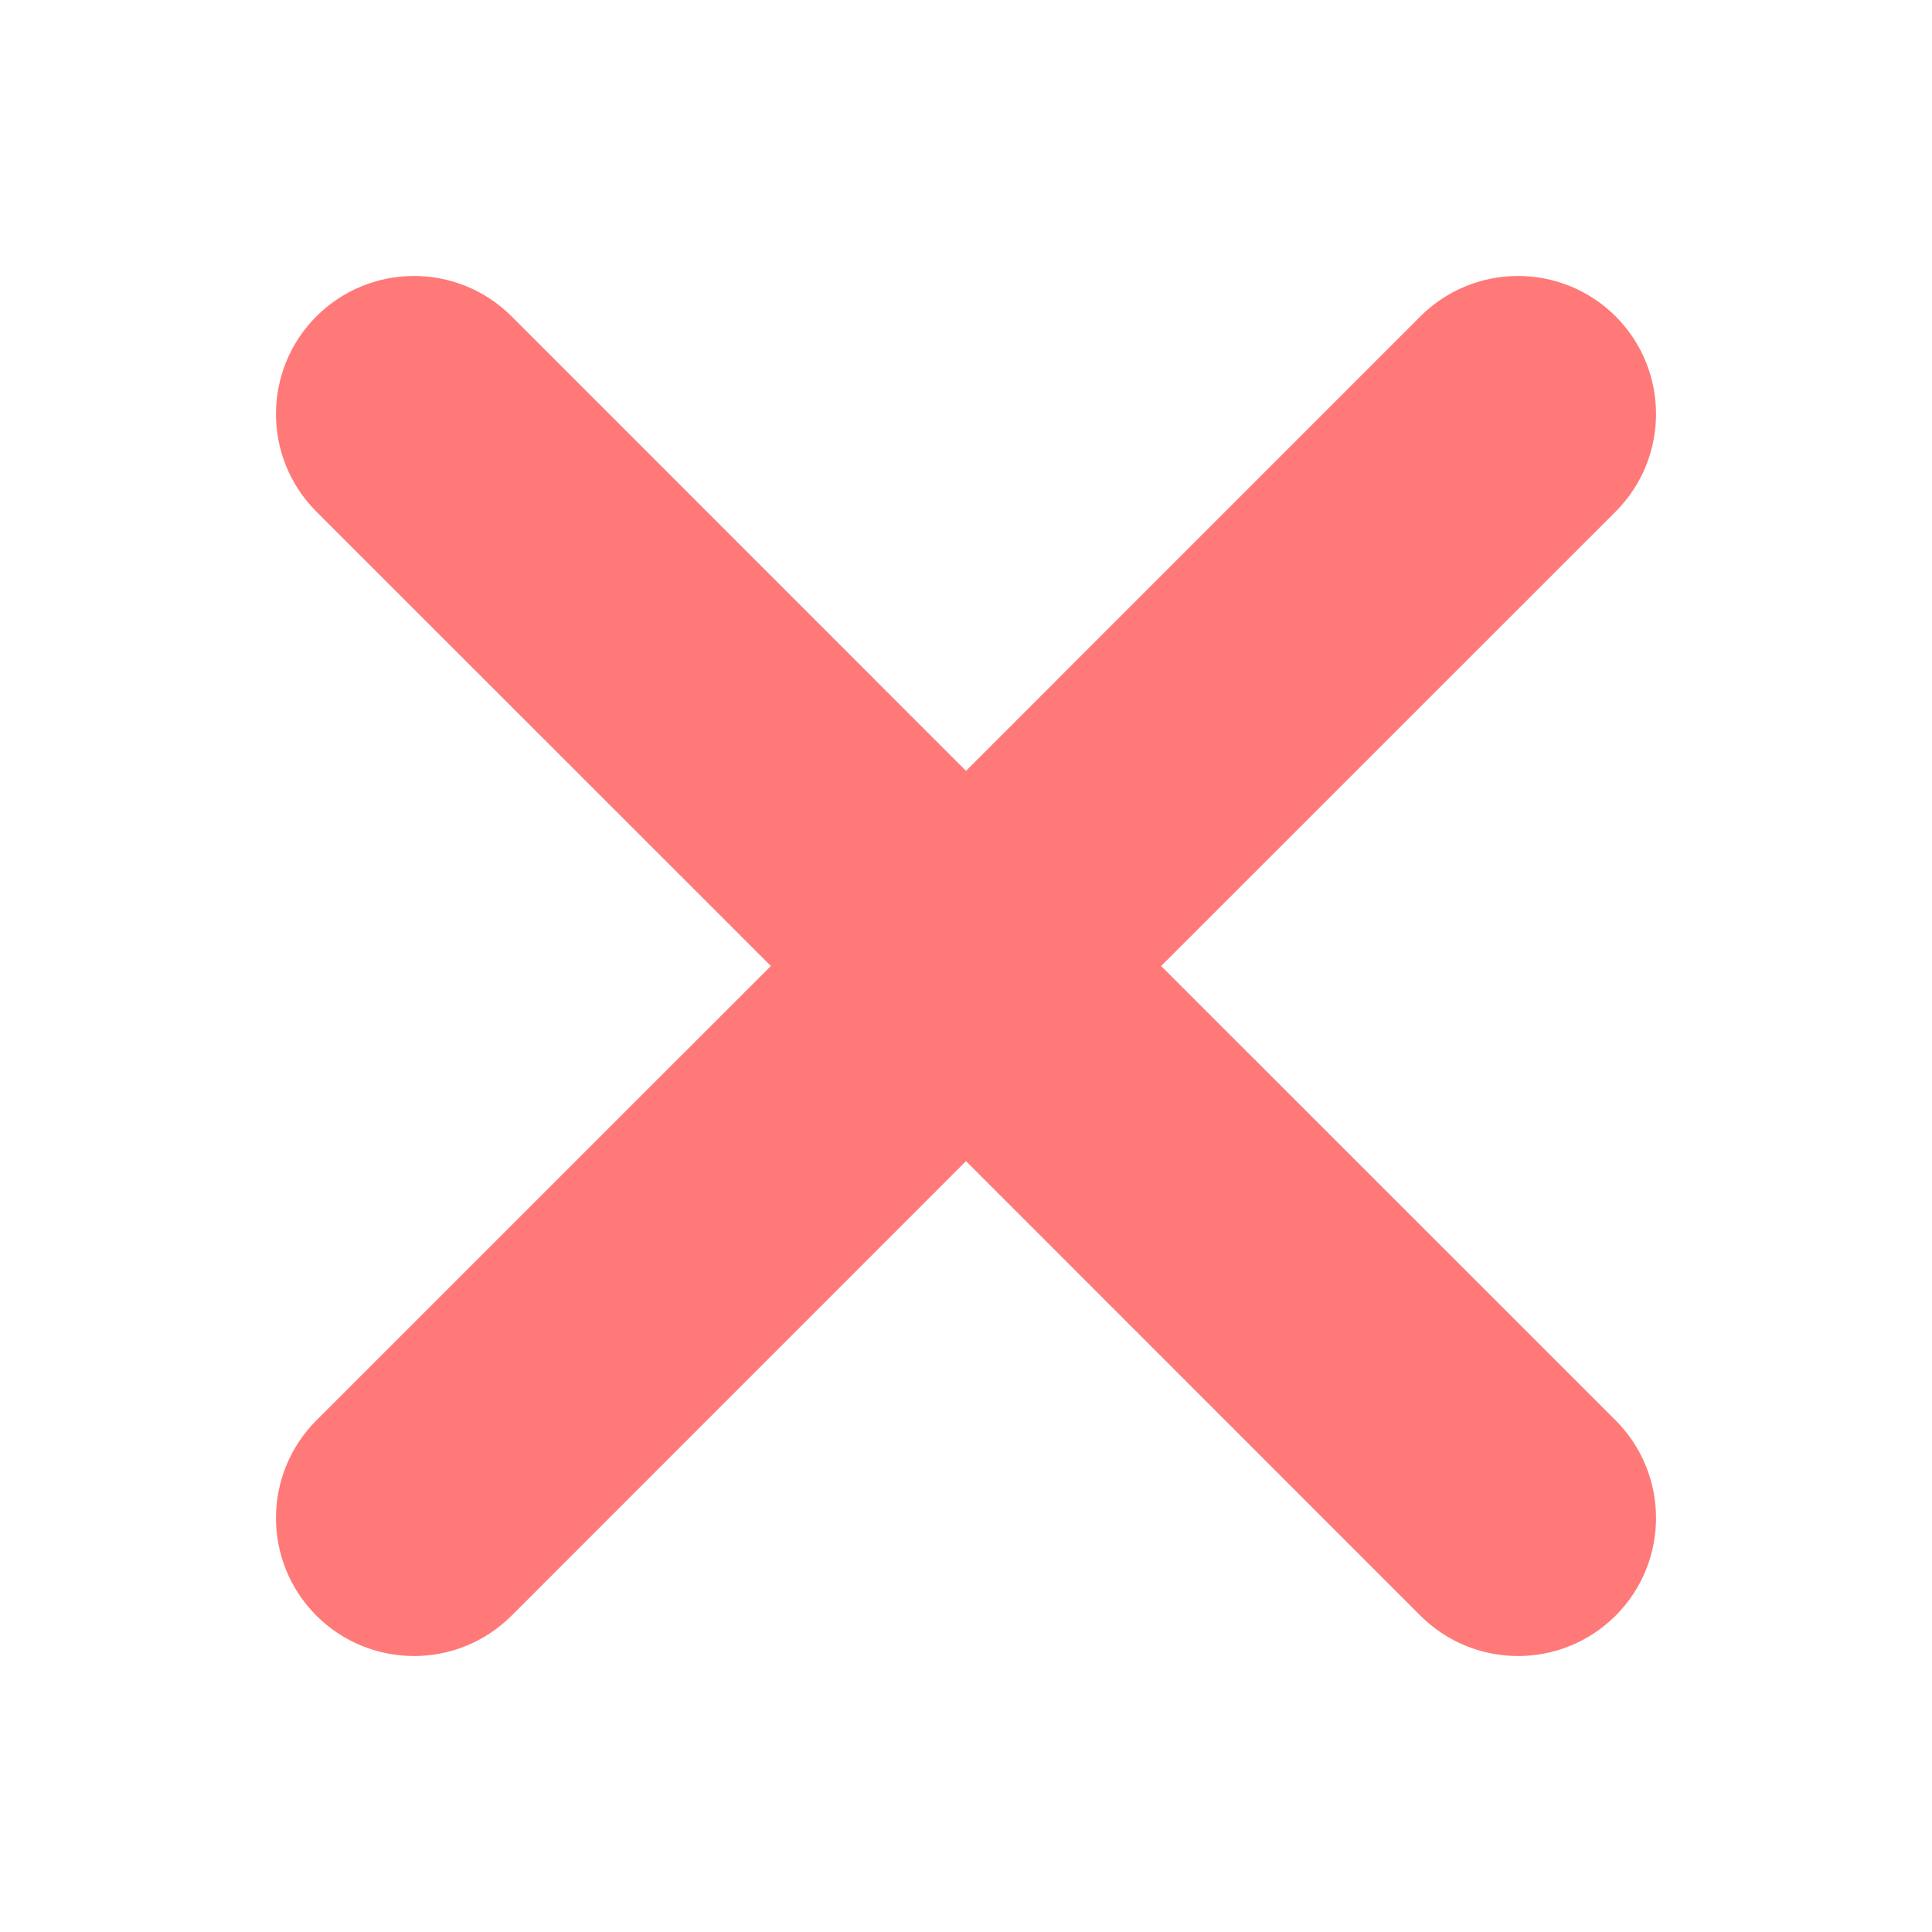
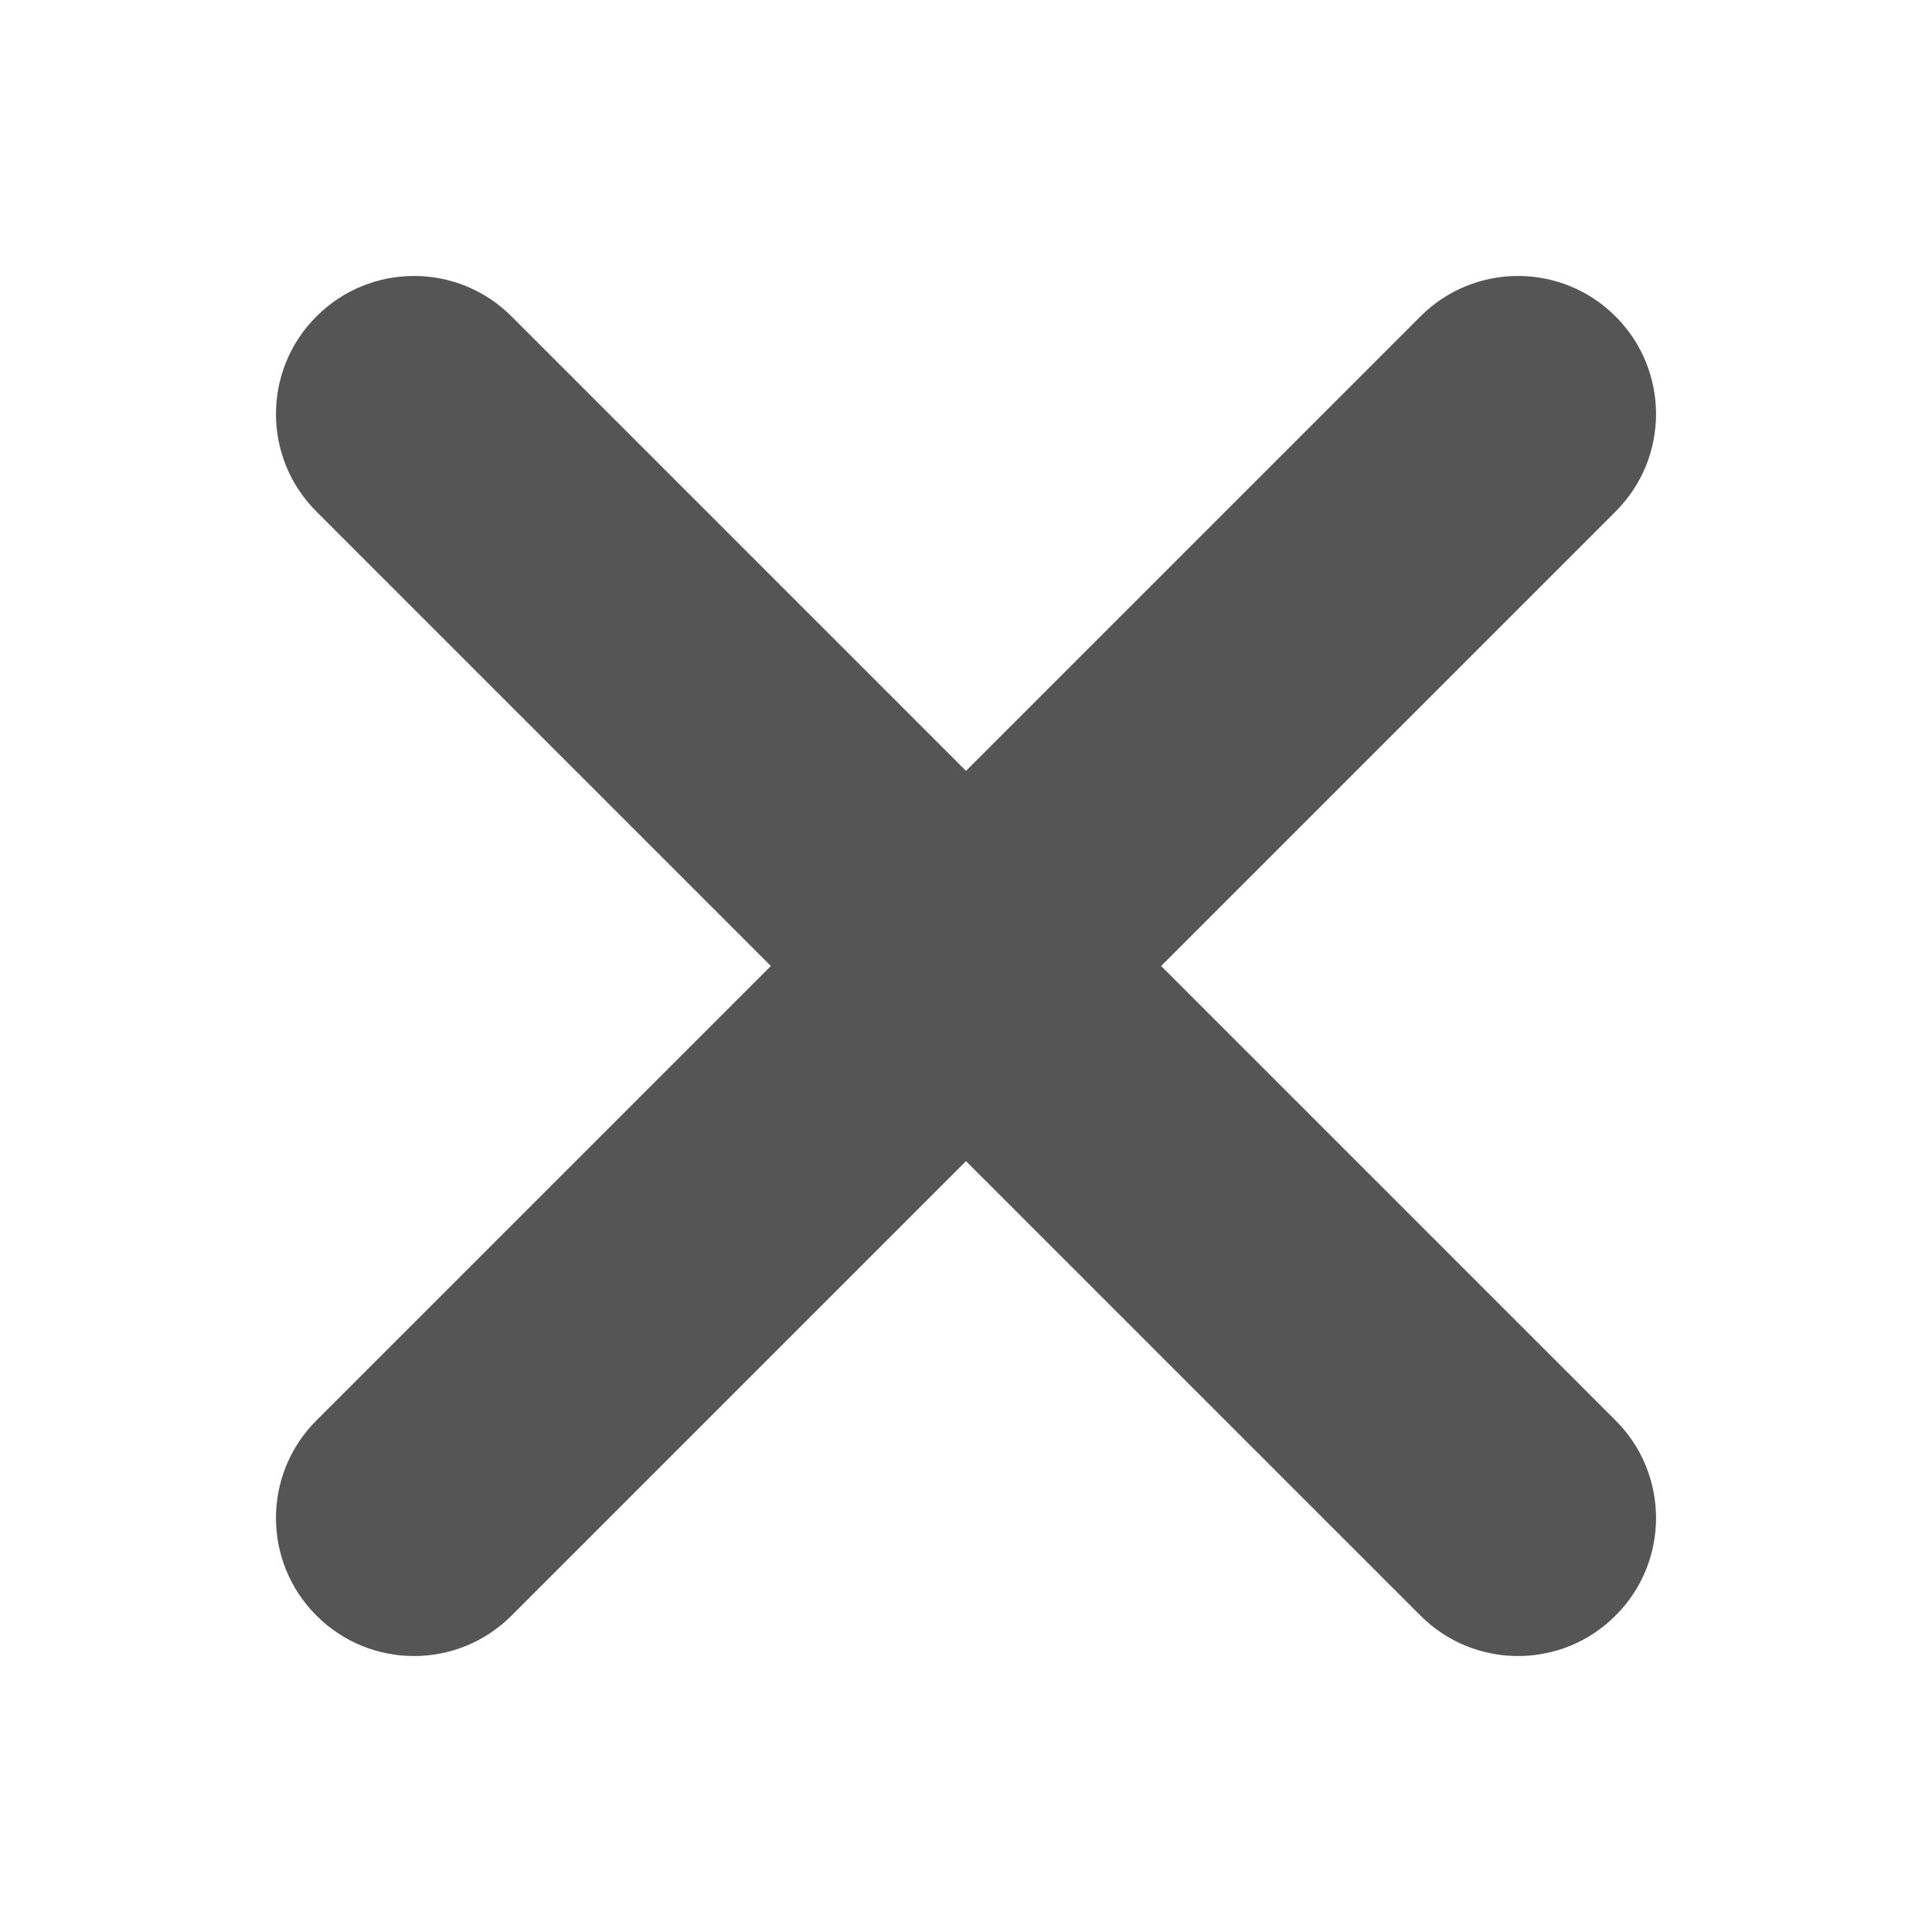
- <svg xmlns="http://www.w3.org/2000/svg" width="16" height="16" viewBox="0 0 16 16" fill="none">
-   <path d="M11.763 2.62C12.21 2.174 12.933 2.174 13.38 2.62C13.826 3.067 13.826 3.79 13.38 4.237L9.616 8L13.38 11.763C13.826 12.21 13.826 12.933 13.38 13.38C12.933 13.826 12.21 13.826 11.763 13.38L8 9.616L4.237 13.38C3.79 13.826 3.067 13.826 2.62 13.38C2.174 12.933 2.174 12.21 2.62 11.763L6.384 8L2.62 4.237C2.174 3.79 2.174 3.067 2.62 2.62C3.067 2.174 3.79 2.174 4.237 2.62L8 6.384L11.763 2.62Z" fill="#FF7979" />
+ <svg xmlns="http://www.w3.org/2000/svg" width="14" height="14" viewBox="0 0 14 14" fill="none">
+   <path d="M10.293 2.293C10.683 1.902 11.317 1.902 11.707 2.293C12.098 2.683 12.098 3.317 11.707 3.707L8.414 7L11.707 10.293C12.098 10.683 12.098 11.317 11.707 11.707C11.317 12.098 10.683 12.098 10.293 11.707L7 8.414L3.707 11.707C3.317 12.098 2.683 12.098 2.293 11.707C1.902 11.317 1.902 10.683 2.293 10.293L5.586 7L2.293 3.707C1.902 3.317 1.902 2.683 2.293 2.293C2.683 1.902 3.317 1.902 3.707 2.293L7 5.586L10.293 2.293Z" fill="#555555" />
</svg>
